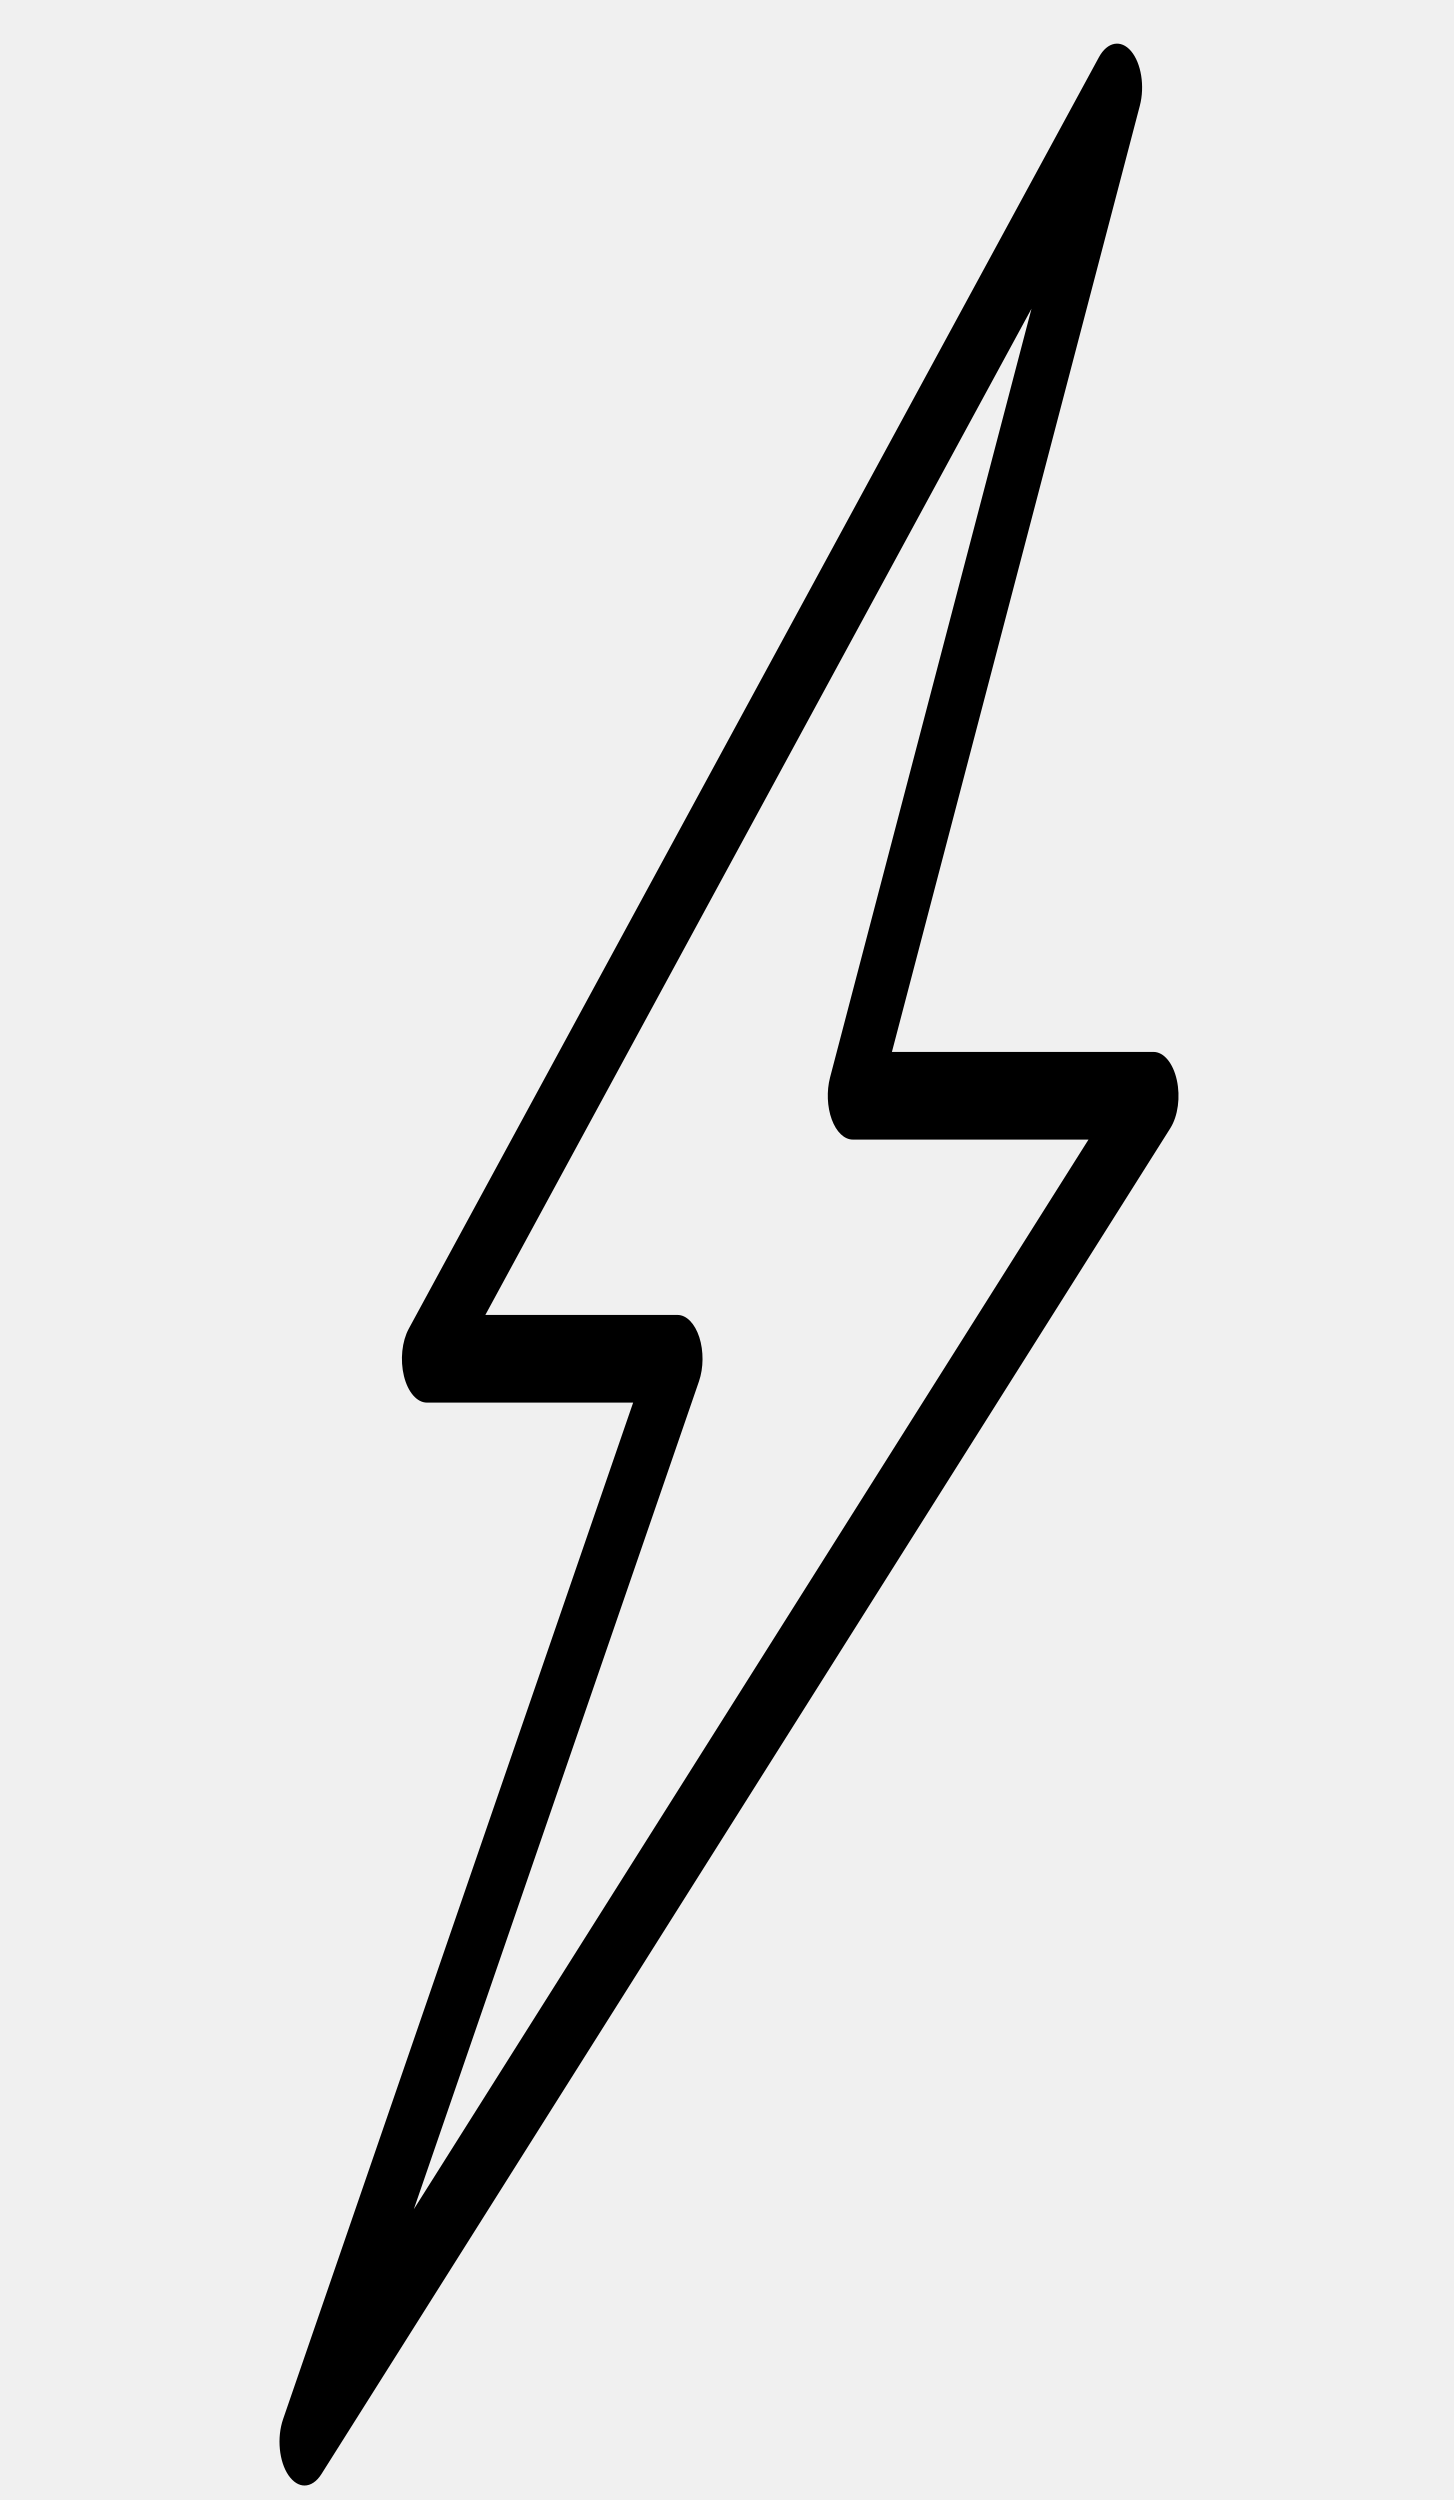
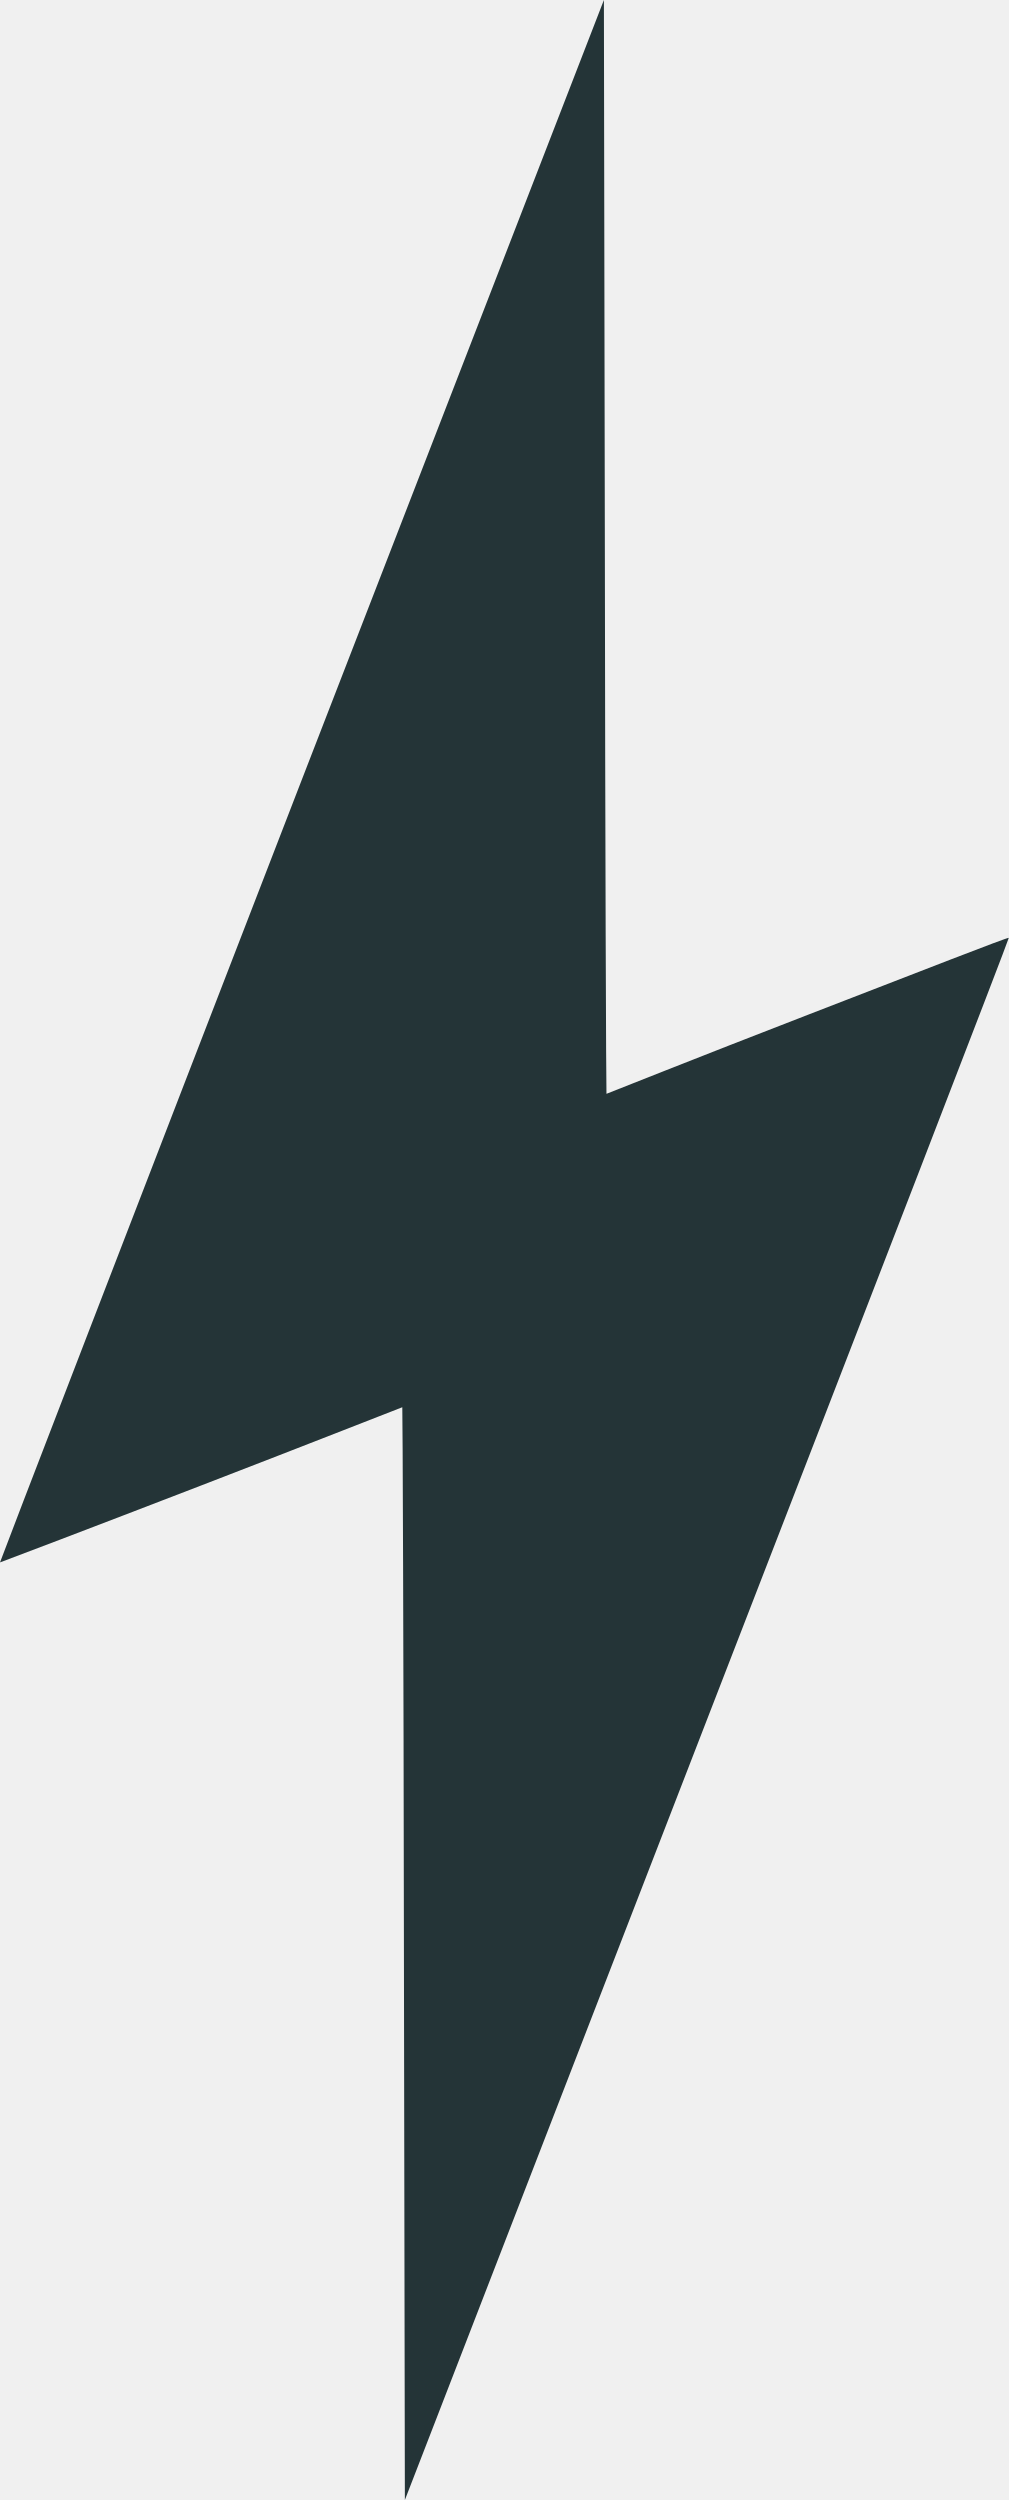
- <svg xmlns="http://www.w3.org/2000/svg" width="25" height="43" viewBox="0 0 25 43" fill="none">
-   <g clip-path="url(#clip0)">
-     <path d="M5.238 42.751C5.141 42.751 5.045 42.693 4.964 42.578C4.799 42.341 4.759 41.927 4.87 41.607L10.89 24.125H7.344C7.172 24.125 7.016 23.946 6.948 23.669C6.88 23.392 6.913 23.07 7.032 22.852L18.901 0.985C19.046 0.717 19.281 0.674 19.455 0.88C19.629 1.087 19.693 1.483 19.605 1.819L15.341 18.093H19.84C20.017 18.093 20.177 18.285 20.241 18.576C20.306 18.867 20.261 19.197 20.129 19.406L5.528 42.555C5.446 42.685 5.342 42.751 5.238 42.751ZM8.348 22.617H11.653C11.808 22.617 11.951 22.764 12.028 23C12.104 23.237 12.102 23.528 12.022 23.76L7.118 37.998L18.722 19.601H14.669C14.522 19.601 14.385 19.47 14.306 19.254C14.227 19.038 14.216 18.766 14.277 18.532L17.742 5.309L8.348 22.617Z" fill="black" />
-   </g>
-   <defs>
-     <clipPath id="clip0">
-       <rect width="24" height="42" fill="white" transform="translate(0.5 0.75)" />
-     </clipPath>
-   </defs>
+ <svg xmlns="http://www.w3.org/2000/svg" width="46" height="114" viewBox="0 0 46 114" fill="none">
+   <path d="M13.748 35.593C6.168 55.184 -0.016 71.246 2.94357e-05 71.246C0.016 71.246 4.137 69.681 9.166 67.741C14.196 65.802 18.329 64.17 18.345 64.17C18.36 64.17 18.403 75.38 18.419 89.073L18.462 114L32.237 78.419C39.82 58.852 46.016 42.814 46 42.766C45.984 42.718 41.867 44.331 36.834 46.277C31.8 48.223 27.671 49.878 27.655 49.878C27.64 49.878 27.597 38.645 27.581 24.927L27.538 0L13.748 35.593Z" fill="#243437" />
</svg>
